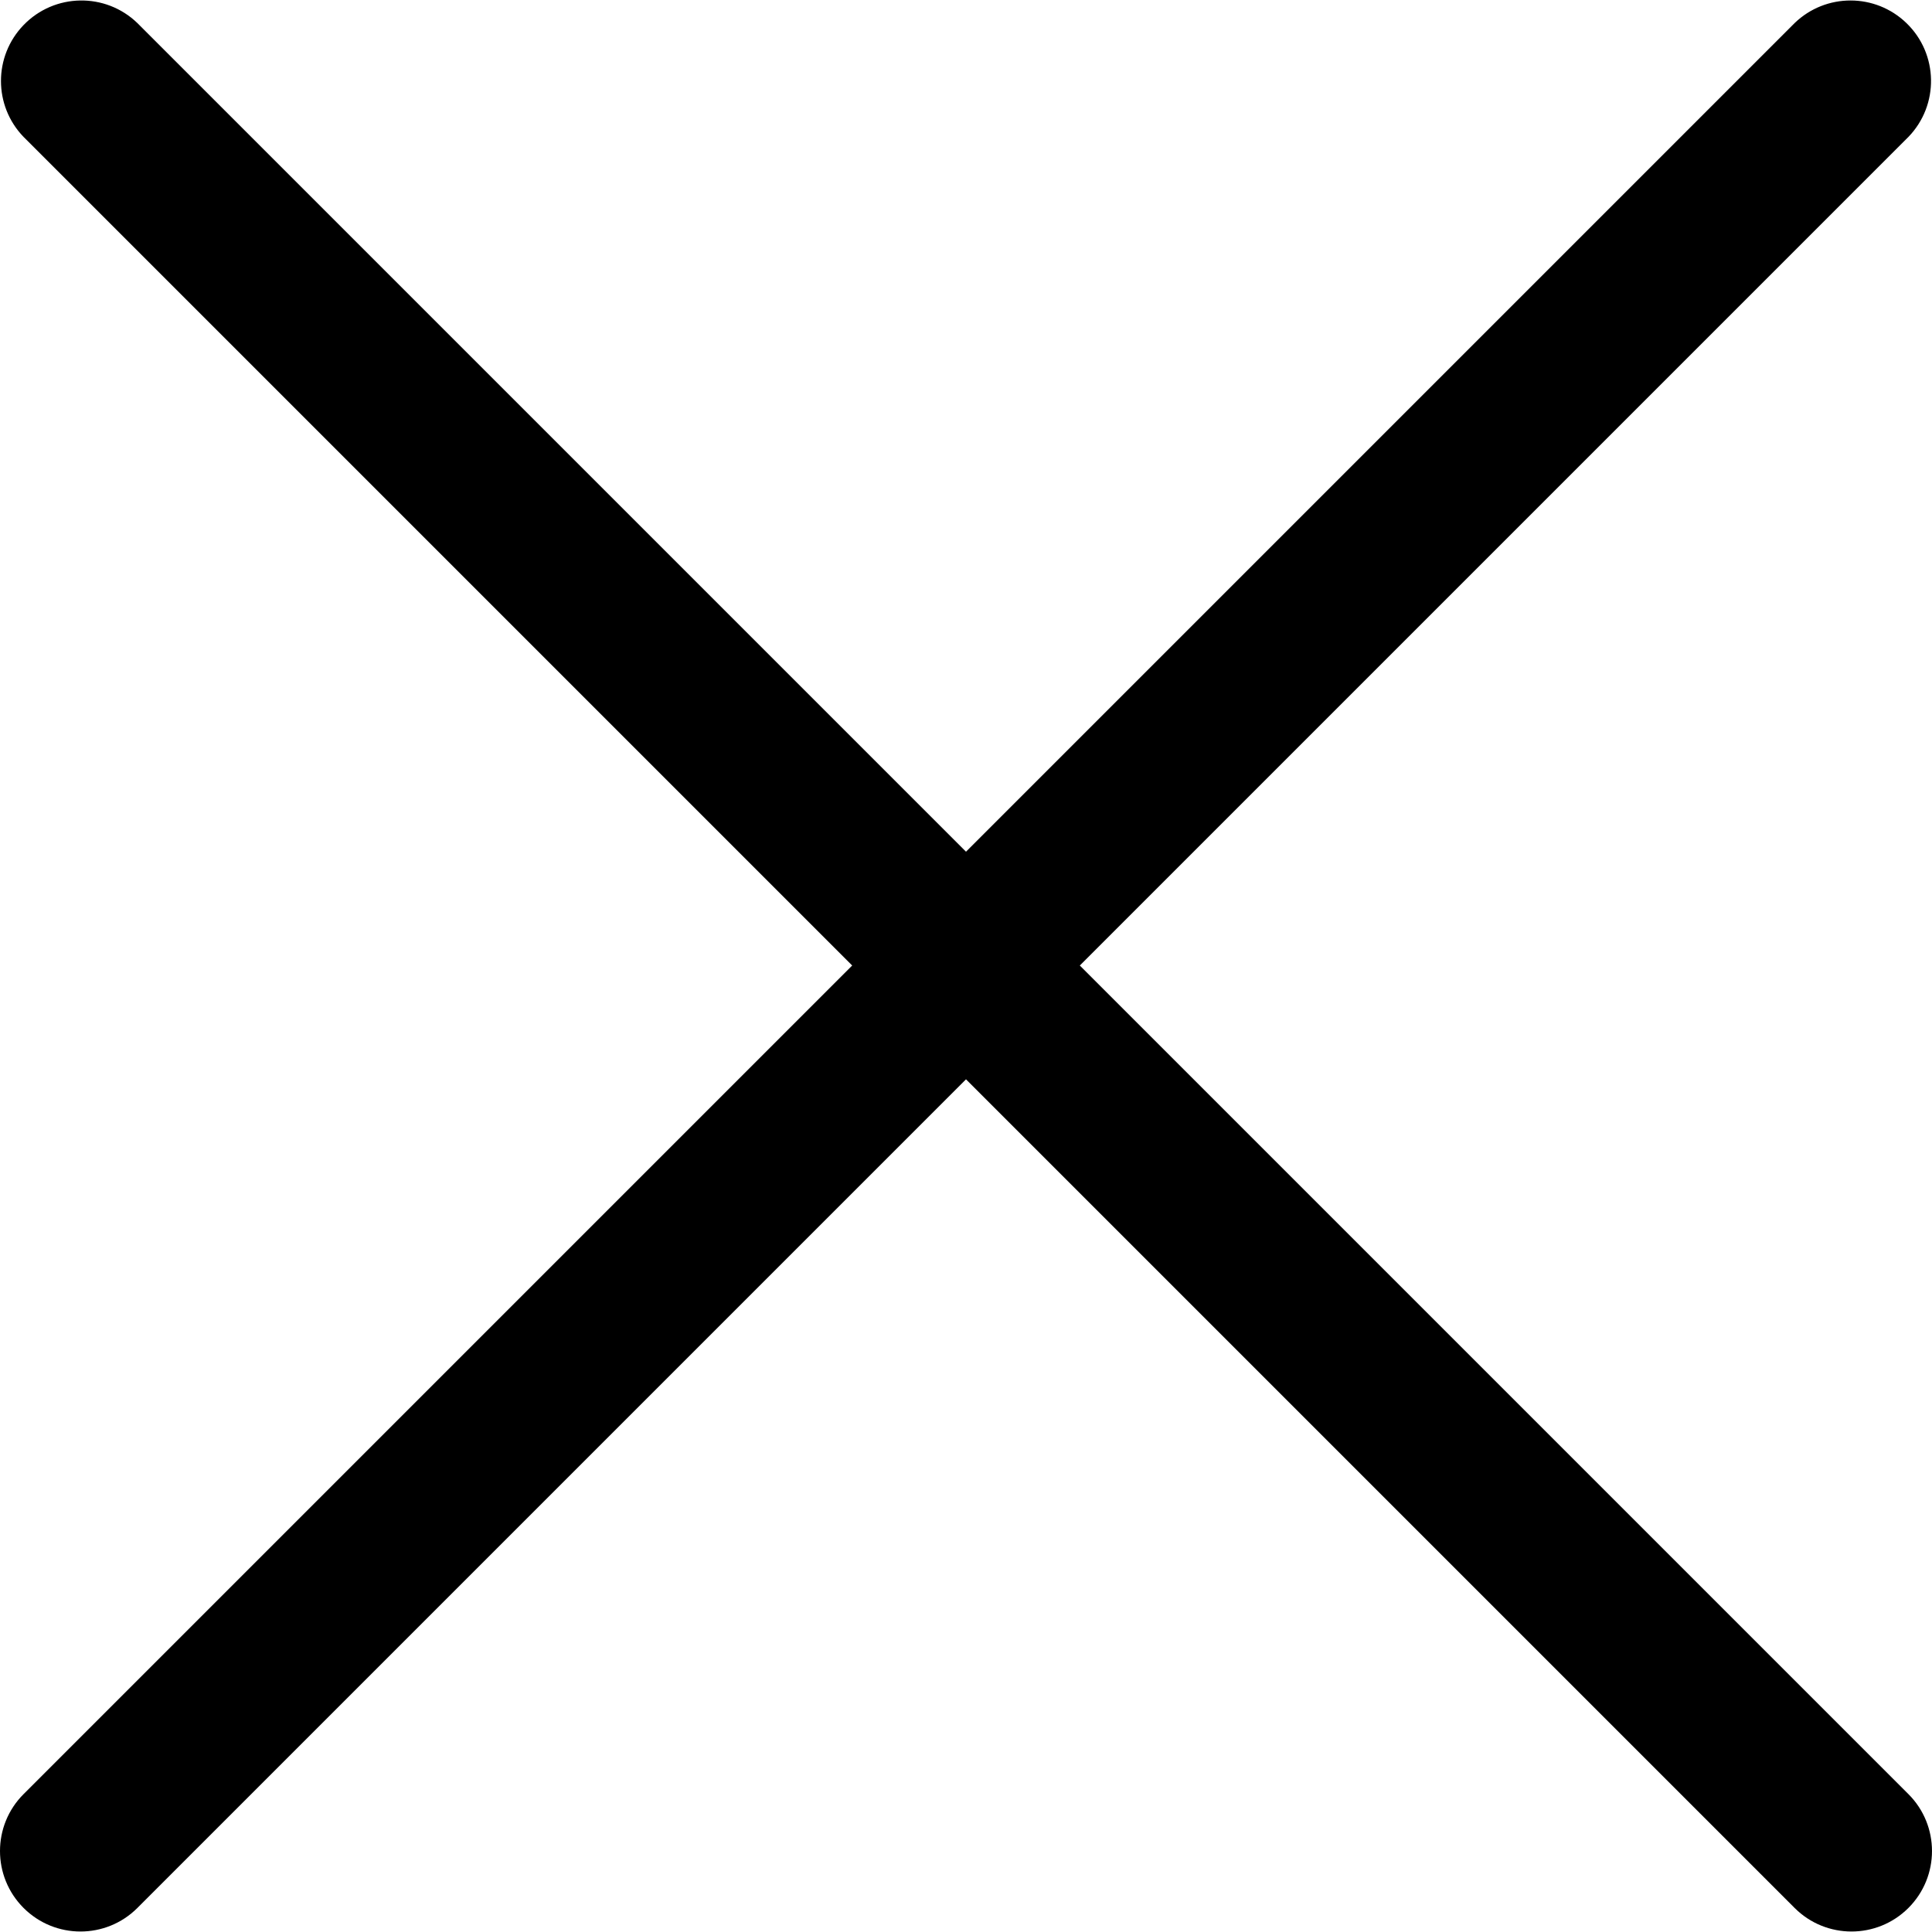
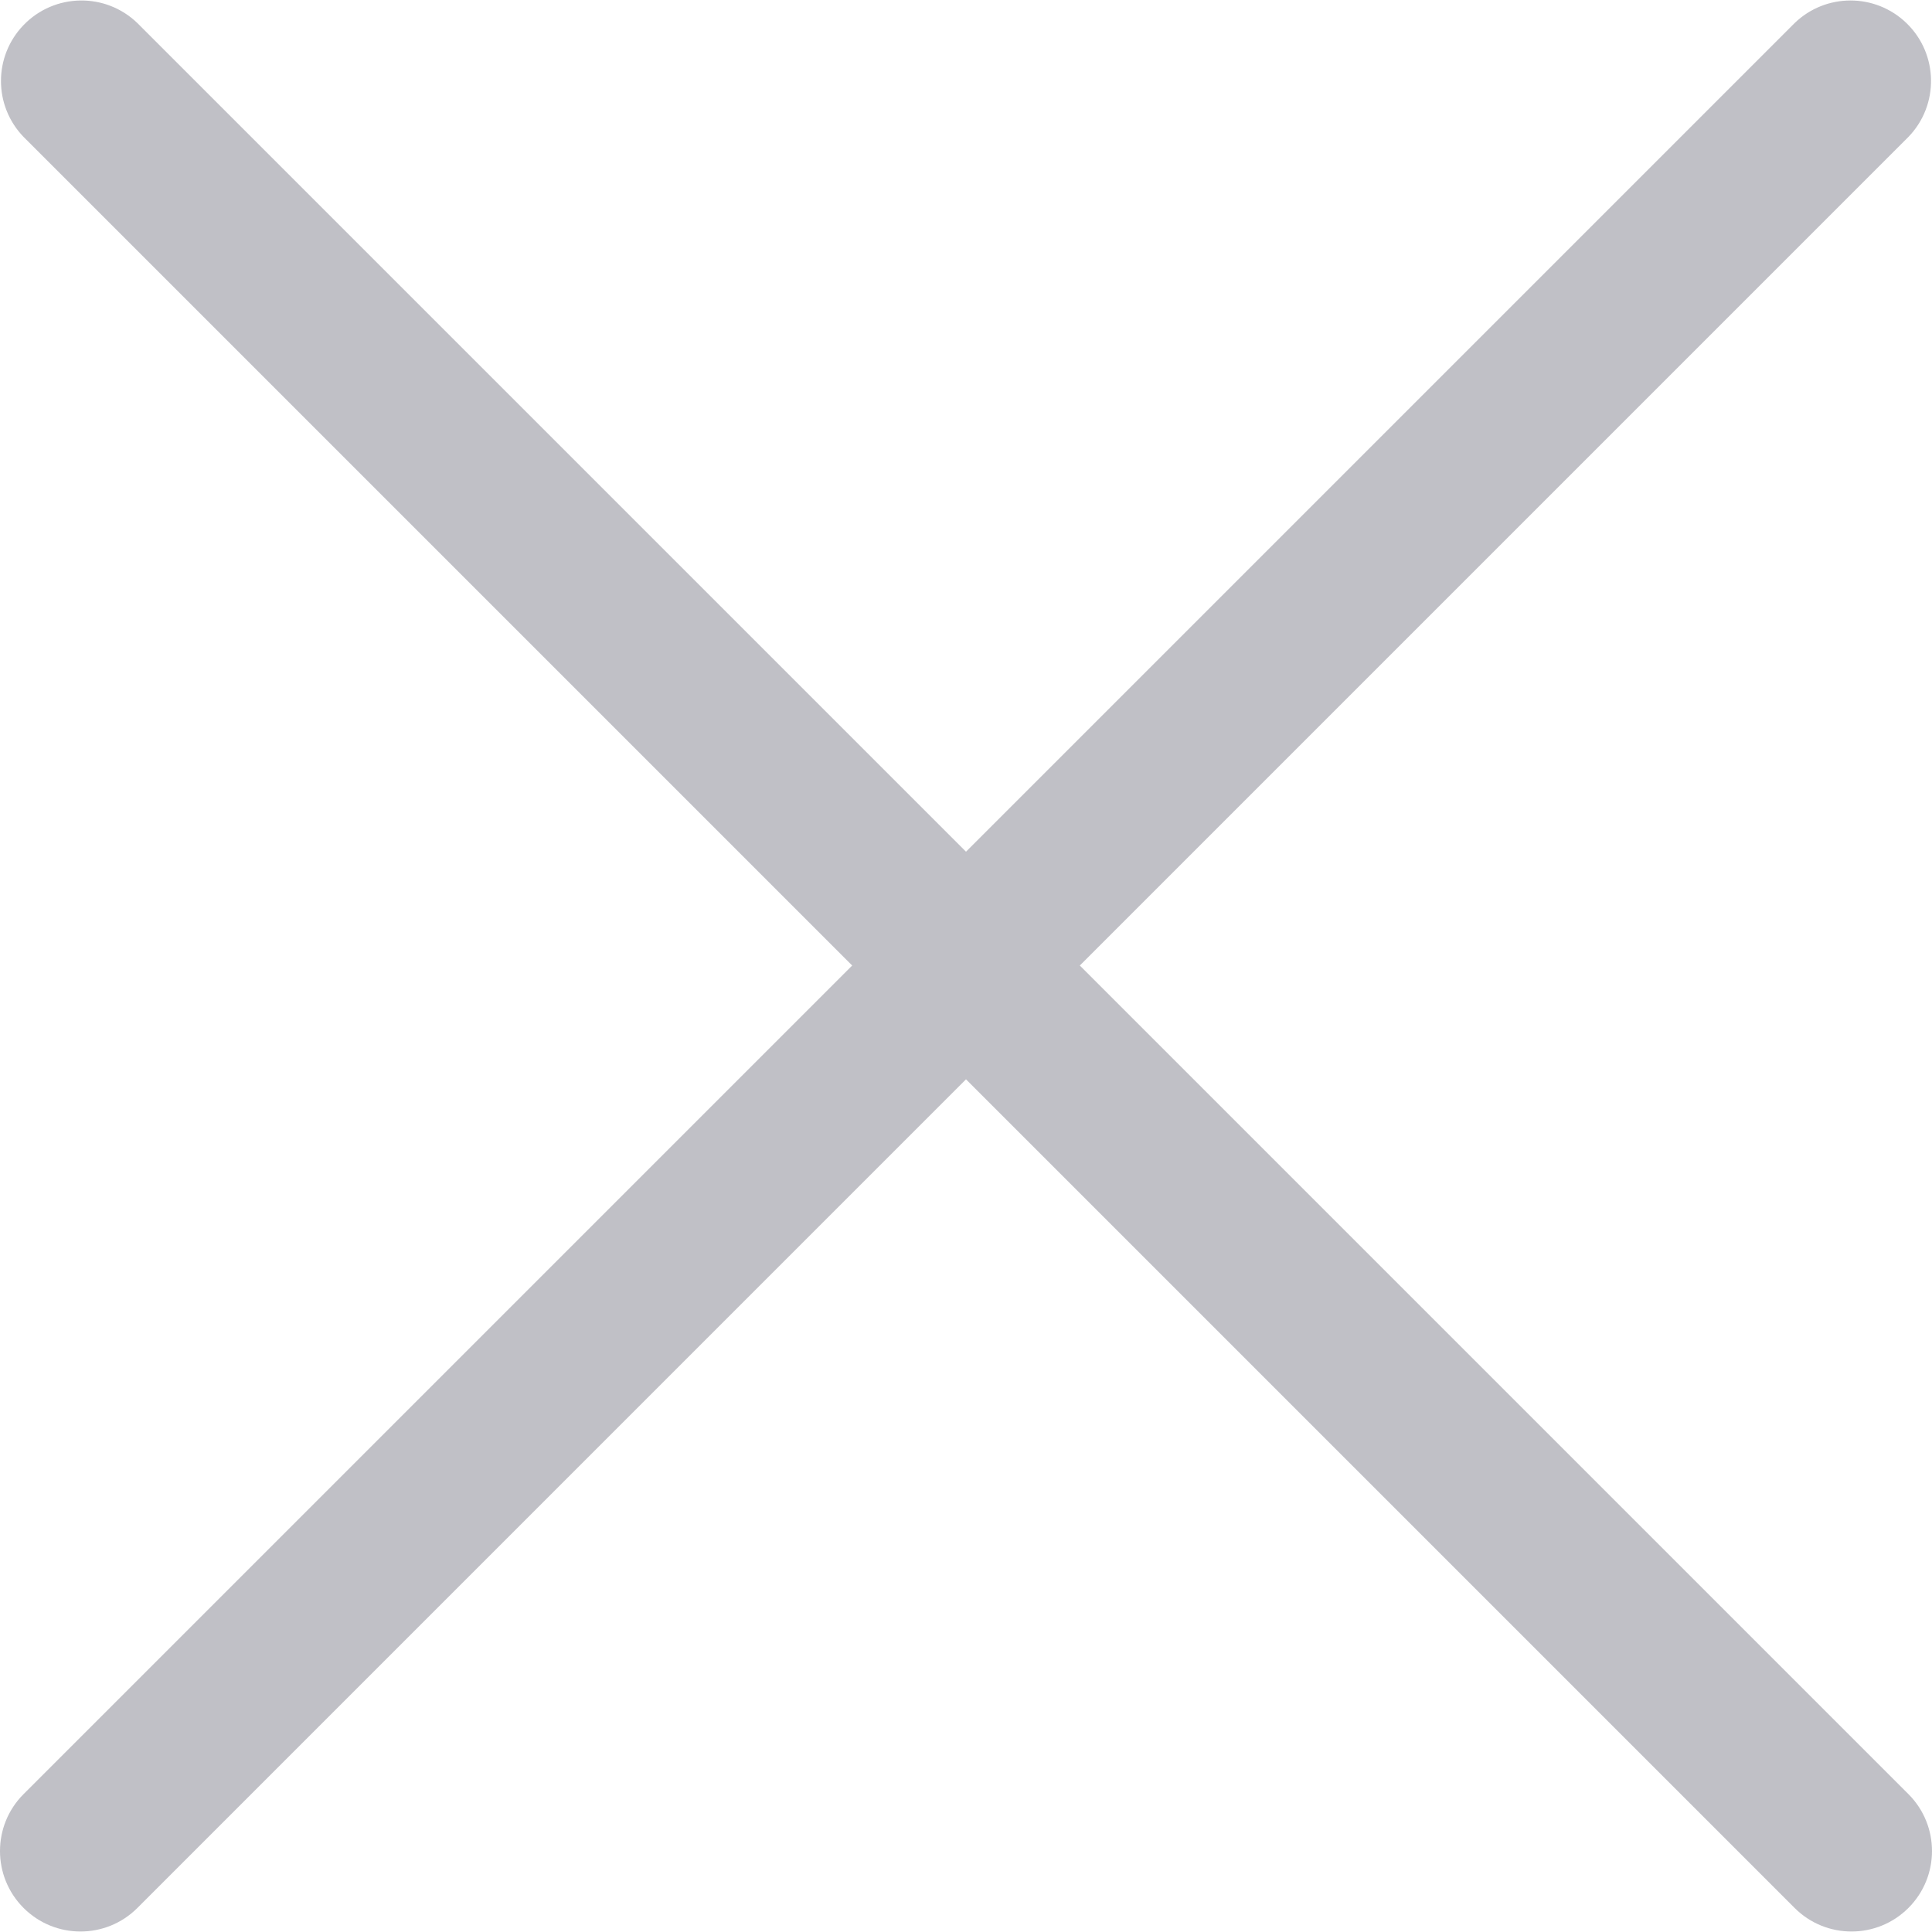
<svg xmlns="http://www.w3.org/2000/svg" version="1.1" id="Capa_1" x="0px" y="0px" viewBox="0 0 511.991 511.991" style="enable-background:new 0 0 511.991 511.991;" xml:space="preserve" width="512" height="512">
  <g>
-     <path d="M286.161,255.867L505.745,36.283c8.185-8.474,7.951-21.98-0.523-30.165c-8.267-7.985-21.375-7.985-29.642,0   L255.995,225.702L36.411,6.118c-8.475-8.185-21.98-7.95-30.165,0.524c-7.985,8.267-7.985,21.374,0,29.641L225.83,255.867   L6.246,475.451c-8.328,8.331-8.328,21.835,0,30.165l0,0c8.331,8.328,21.835,8.328,30.165,0l219.584-219.584l219.584,219.584   c8.331,8.328,21.835,8.328,30.165,0l0,0c8.328-8.331,8.328-21.835,0-30.165L286.161,255.867z" />
+     <path fill="#C0C0C6" d="M286.161,255.867L505.745,36.283c8.185-8.474,7.951-21.98-0.523-30.165c-8.267-7.985-21.375-7.985-29.642,0   L255.995,225.702L36.411,6.118c-8.475-8.185-21.98-7.95-30.165,0.524c-7.985,8.267-7.985,21.374,0,29.641L225.83,255.867   L6.246,475.451c-8.328,8.331-8.328,21.835,0,30.165l0,0c8.331,8.328,21.835,8.328,30.165,0l219.584-219.584l219.584,219.584   c8.331,8.328,21.835,8.328,30.165,0l0,0c8.328-8.331,8.328-21.835,0-30.165L286.161,255.867z" />
  </g>
</svg>
